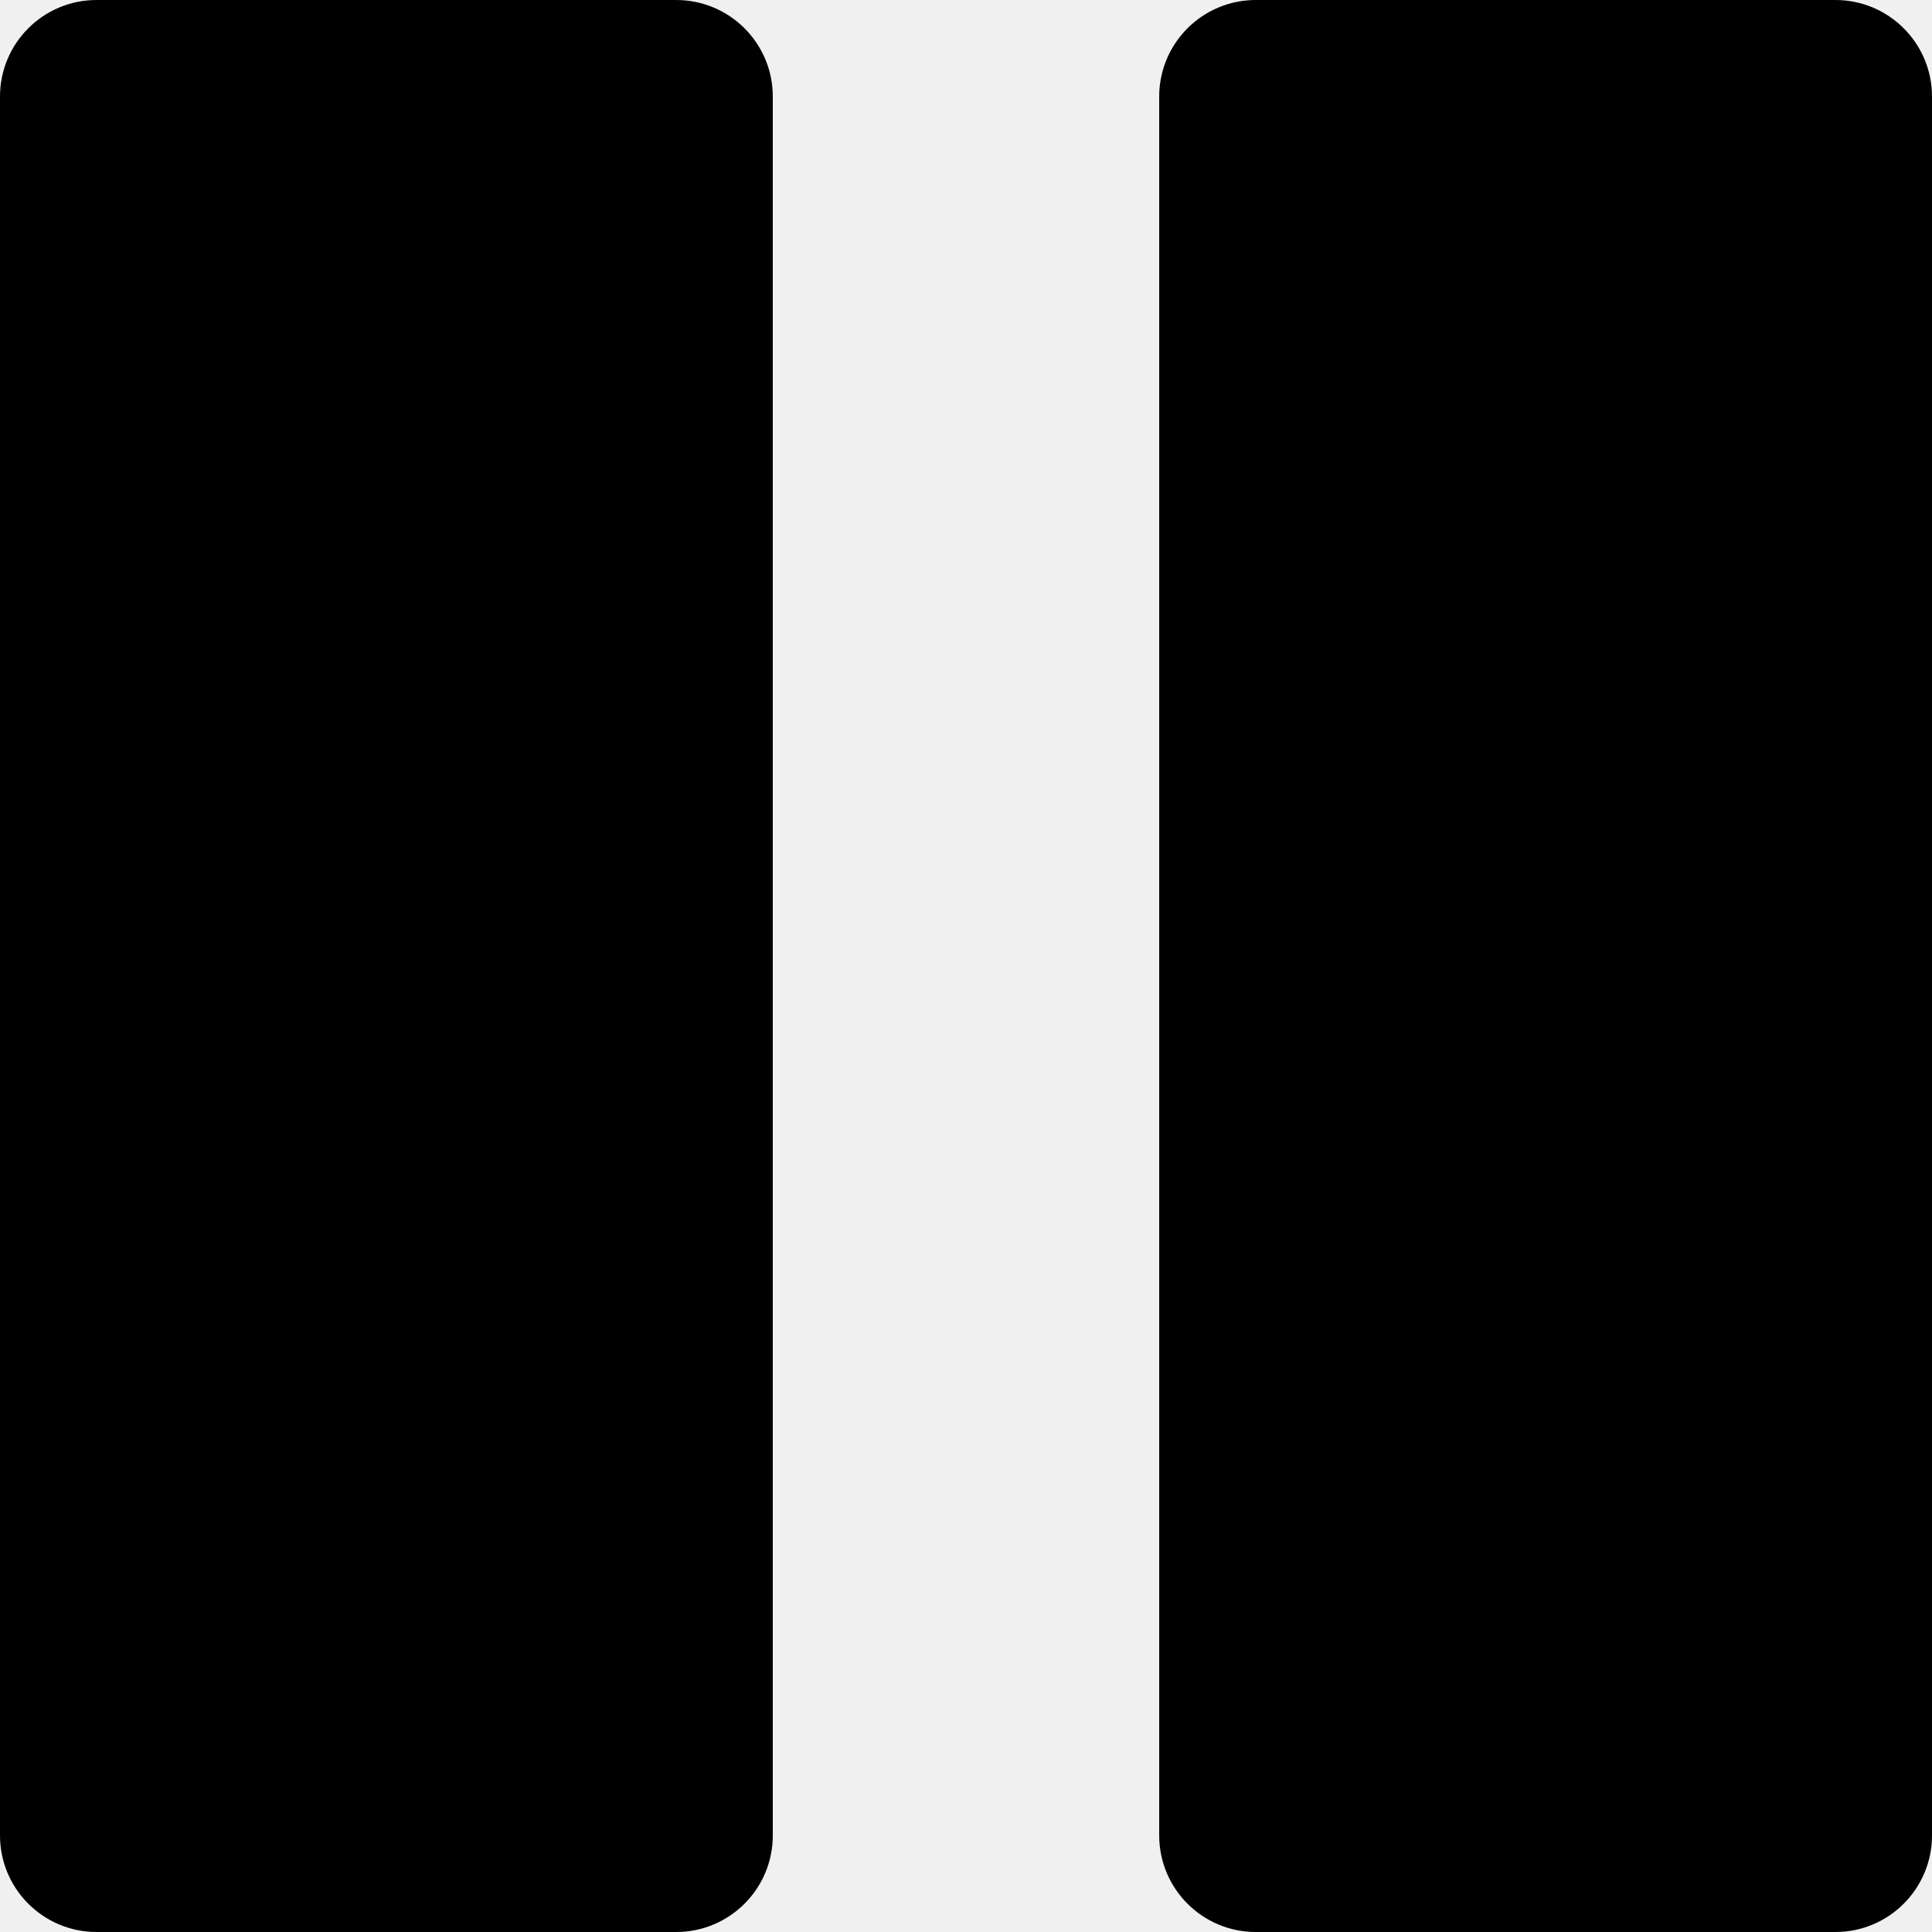
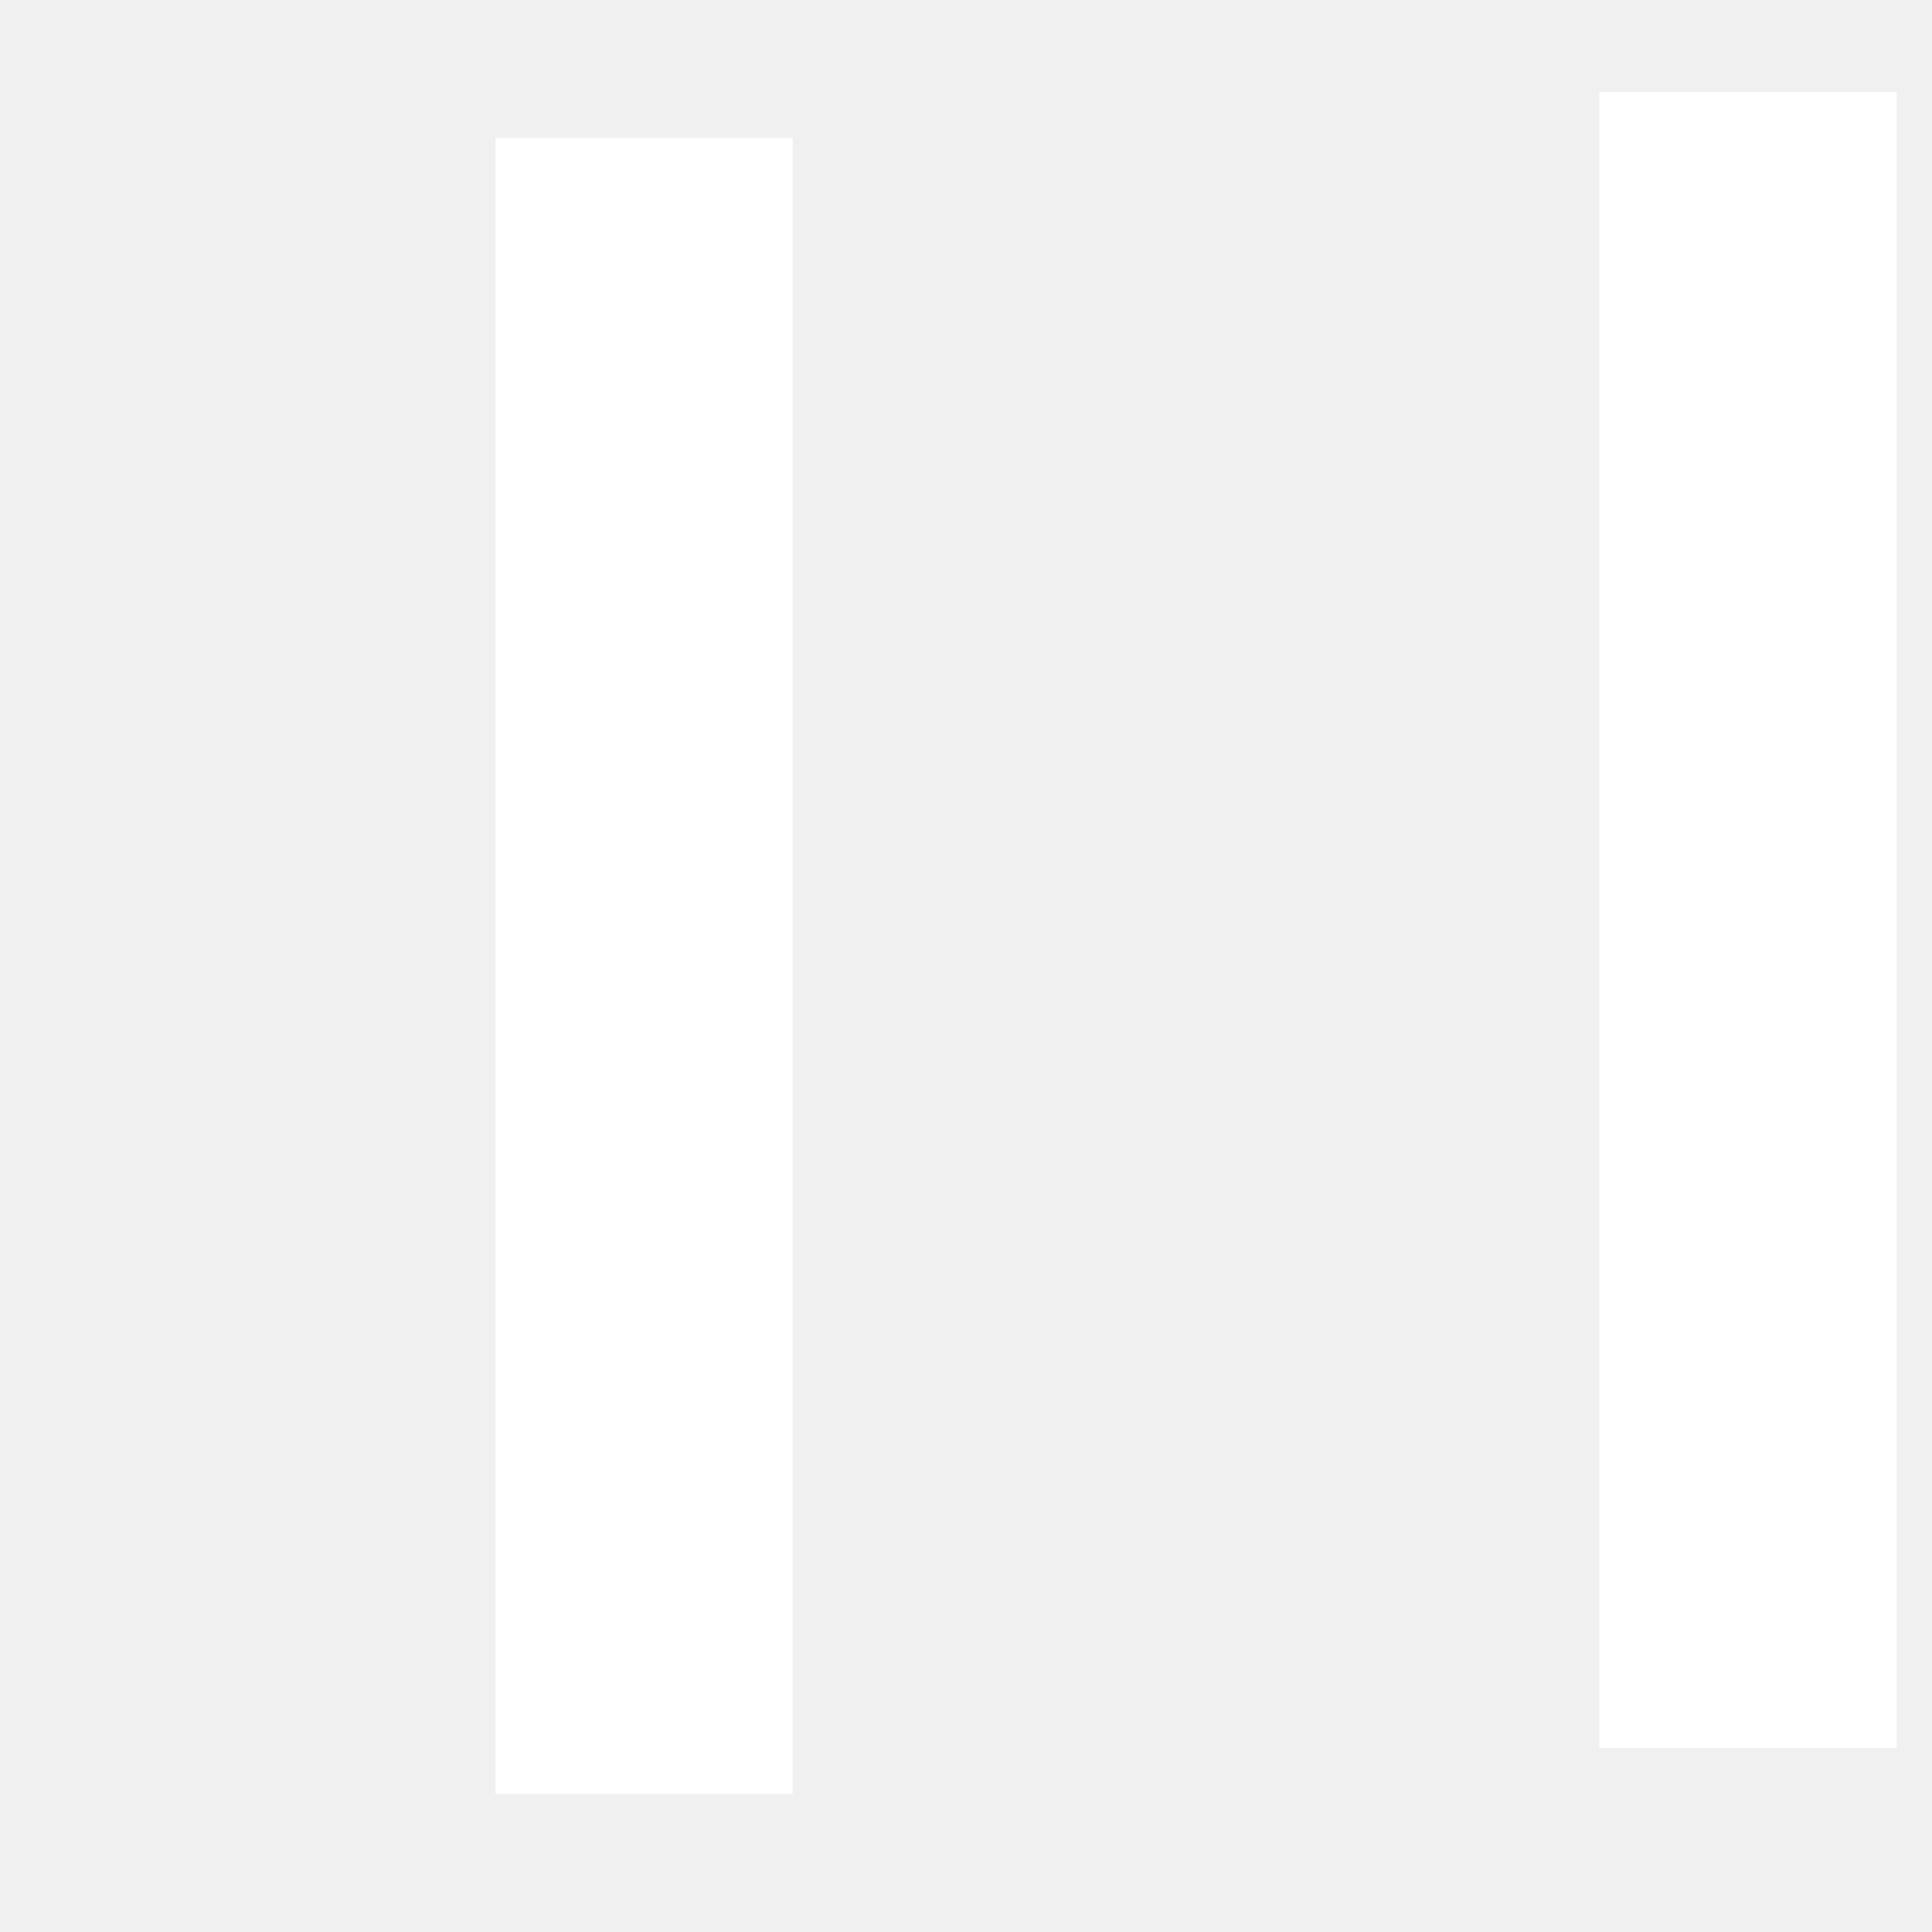
- <svg xmlns="http://www.w3.org/2000/svg" version="1.1" width="32" height="32" viewBox="0 0 32 32">
-   <path d="M20.8 0h9.6c0.884 0 1.6 0.716 1.6 1.6v28.8c0 0.884-0.716 1.6-1.6 1.6h-9.6c-0.884 0-1.6-0.716-1.6-1.6v-28.8c0-0.884 0.716-1.6 1.6-1.6z" />
-   <path d="M1.6 0h9.6c0.884 0 1.6 0.716 1.6 1.6v28.8c0 0.884-0.716 1.6-1.6 1.6h-9.6c-0.884 0-1.6-0.716-1.6-1.6v-28.8c0-0.884 0.716-1.6 1.6-1.6z" />
+ <svg xmlns="http://www.w3.org/2000/svg" width="26" height="26" viewBox="0 0 26 26" fill="none">
+   <path d="M8.667 1.857V24.143" stroke="white" stroke-width="4" />
+   <path d="M23.524 1.238V23.524" stroke="white" stroke-width="4" />
</svg>
